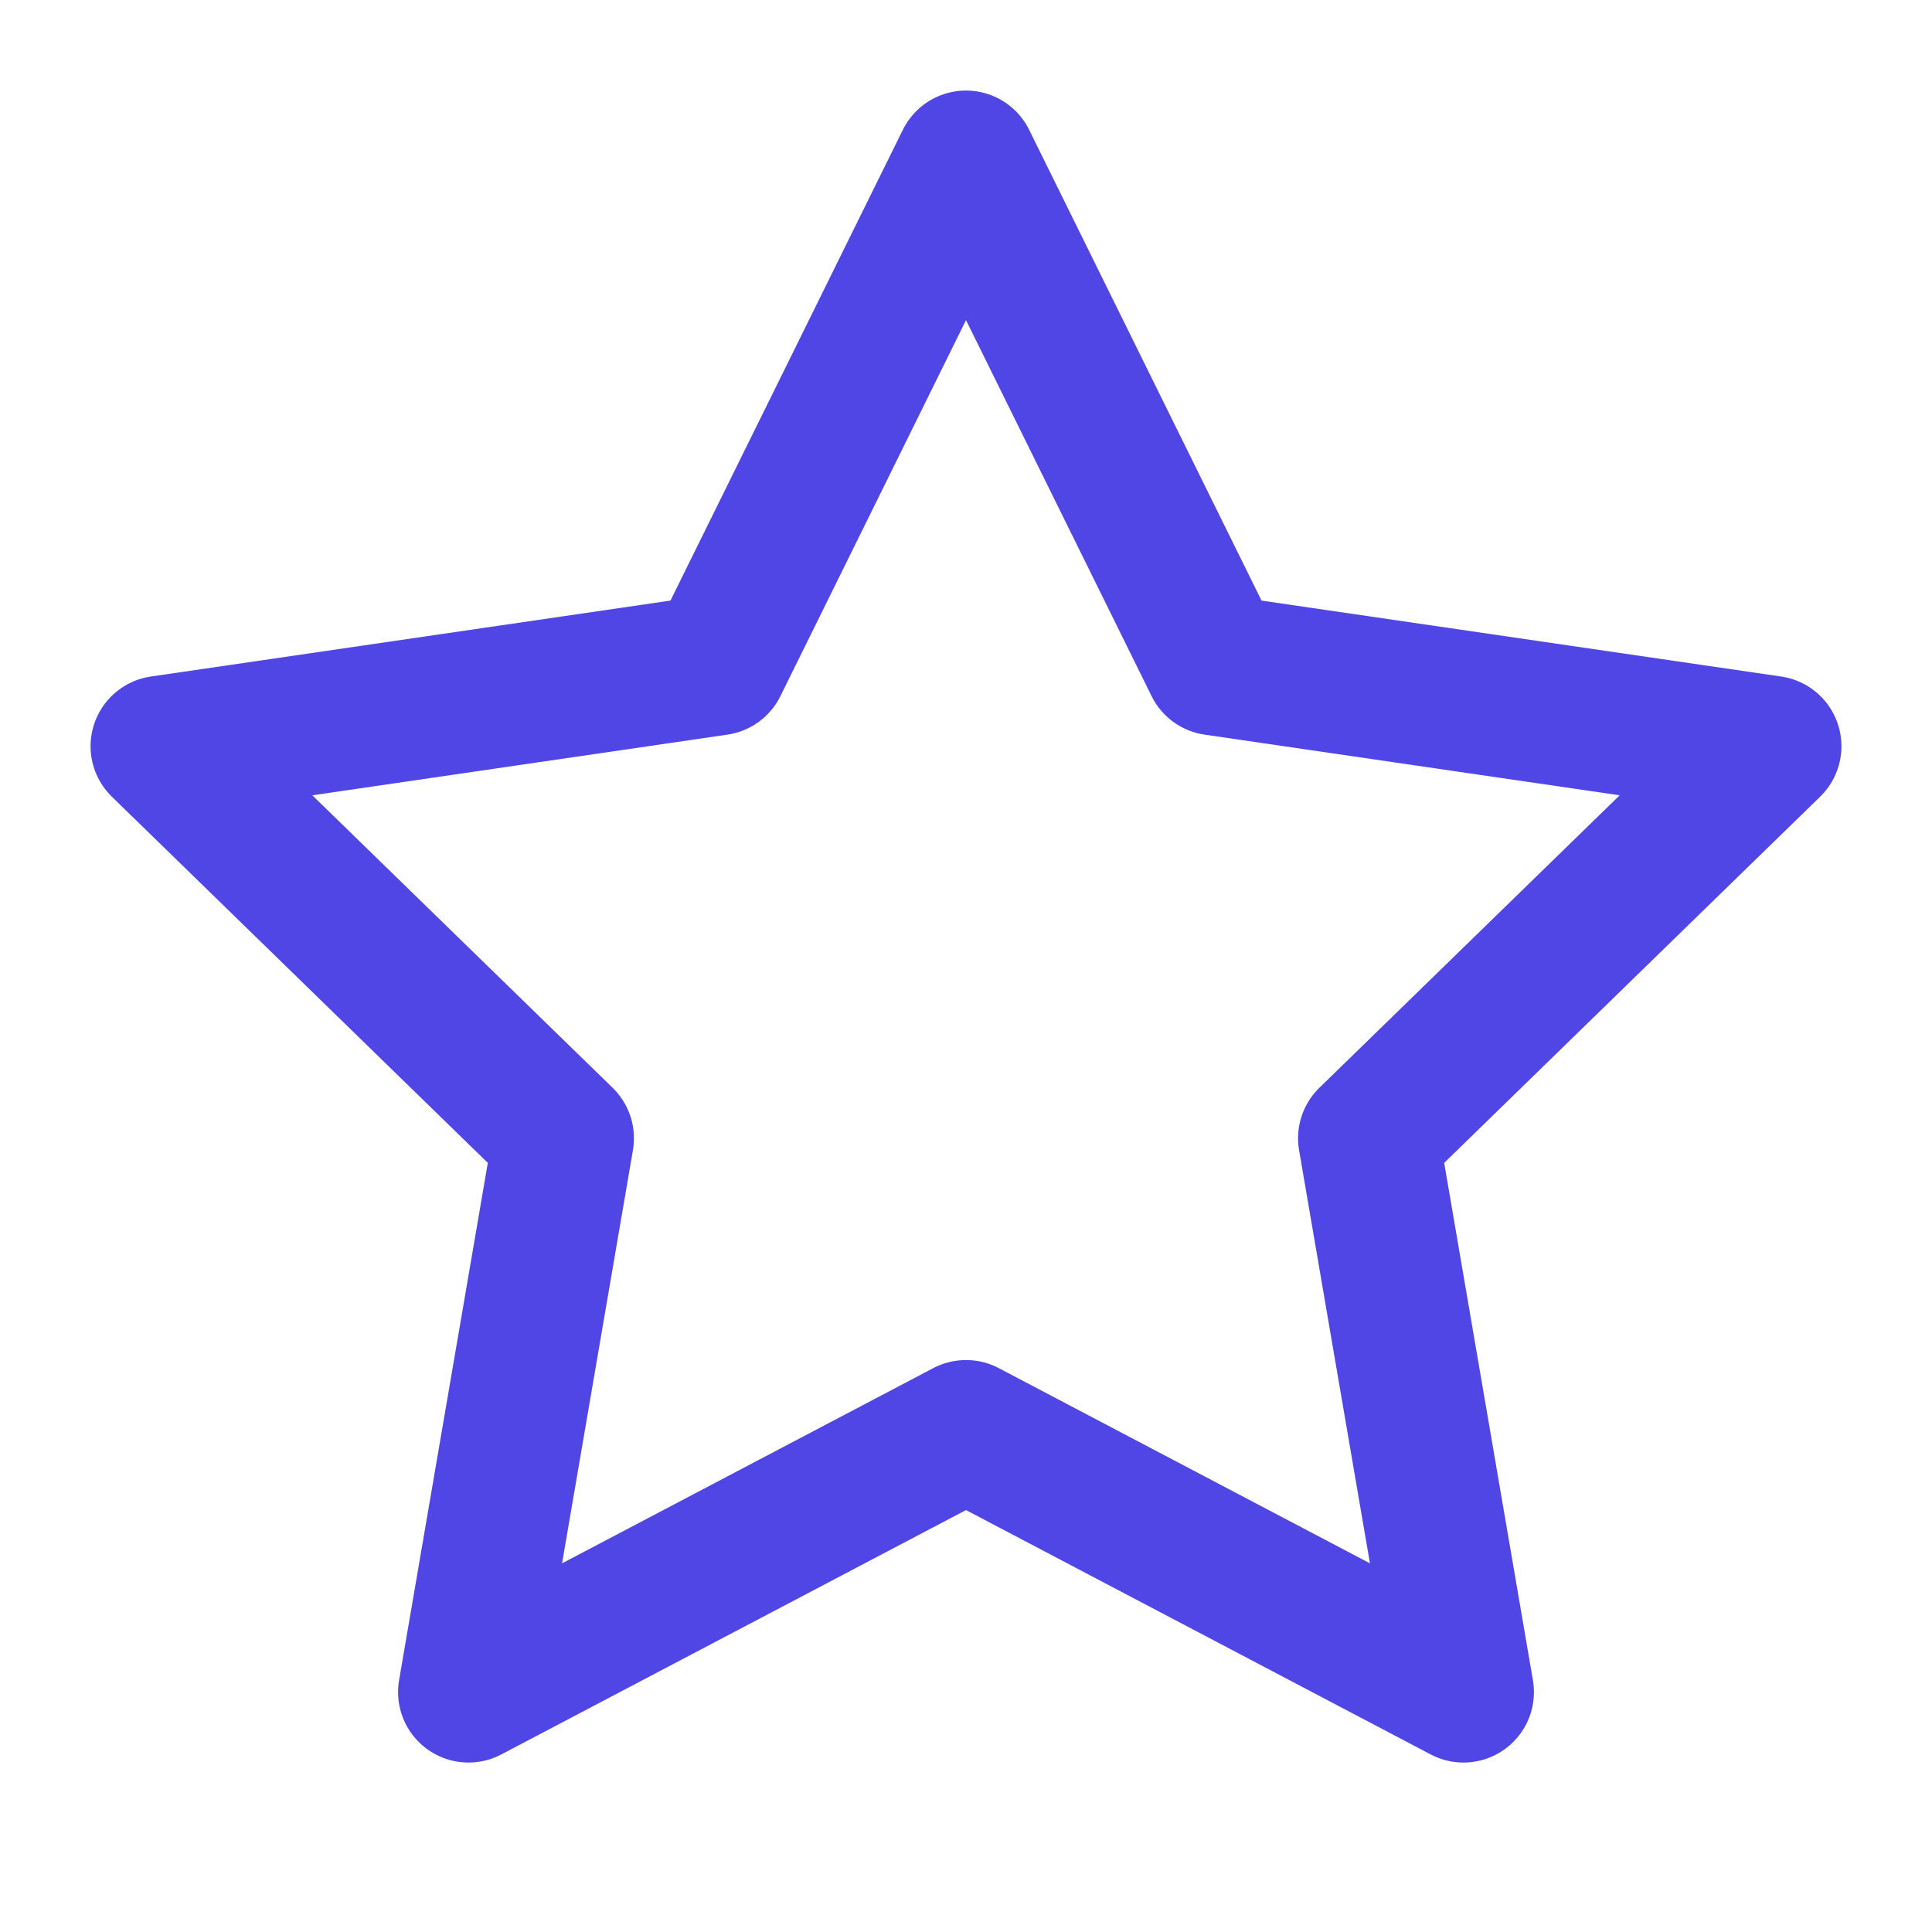
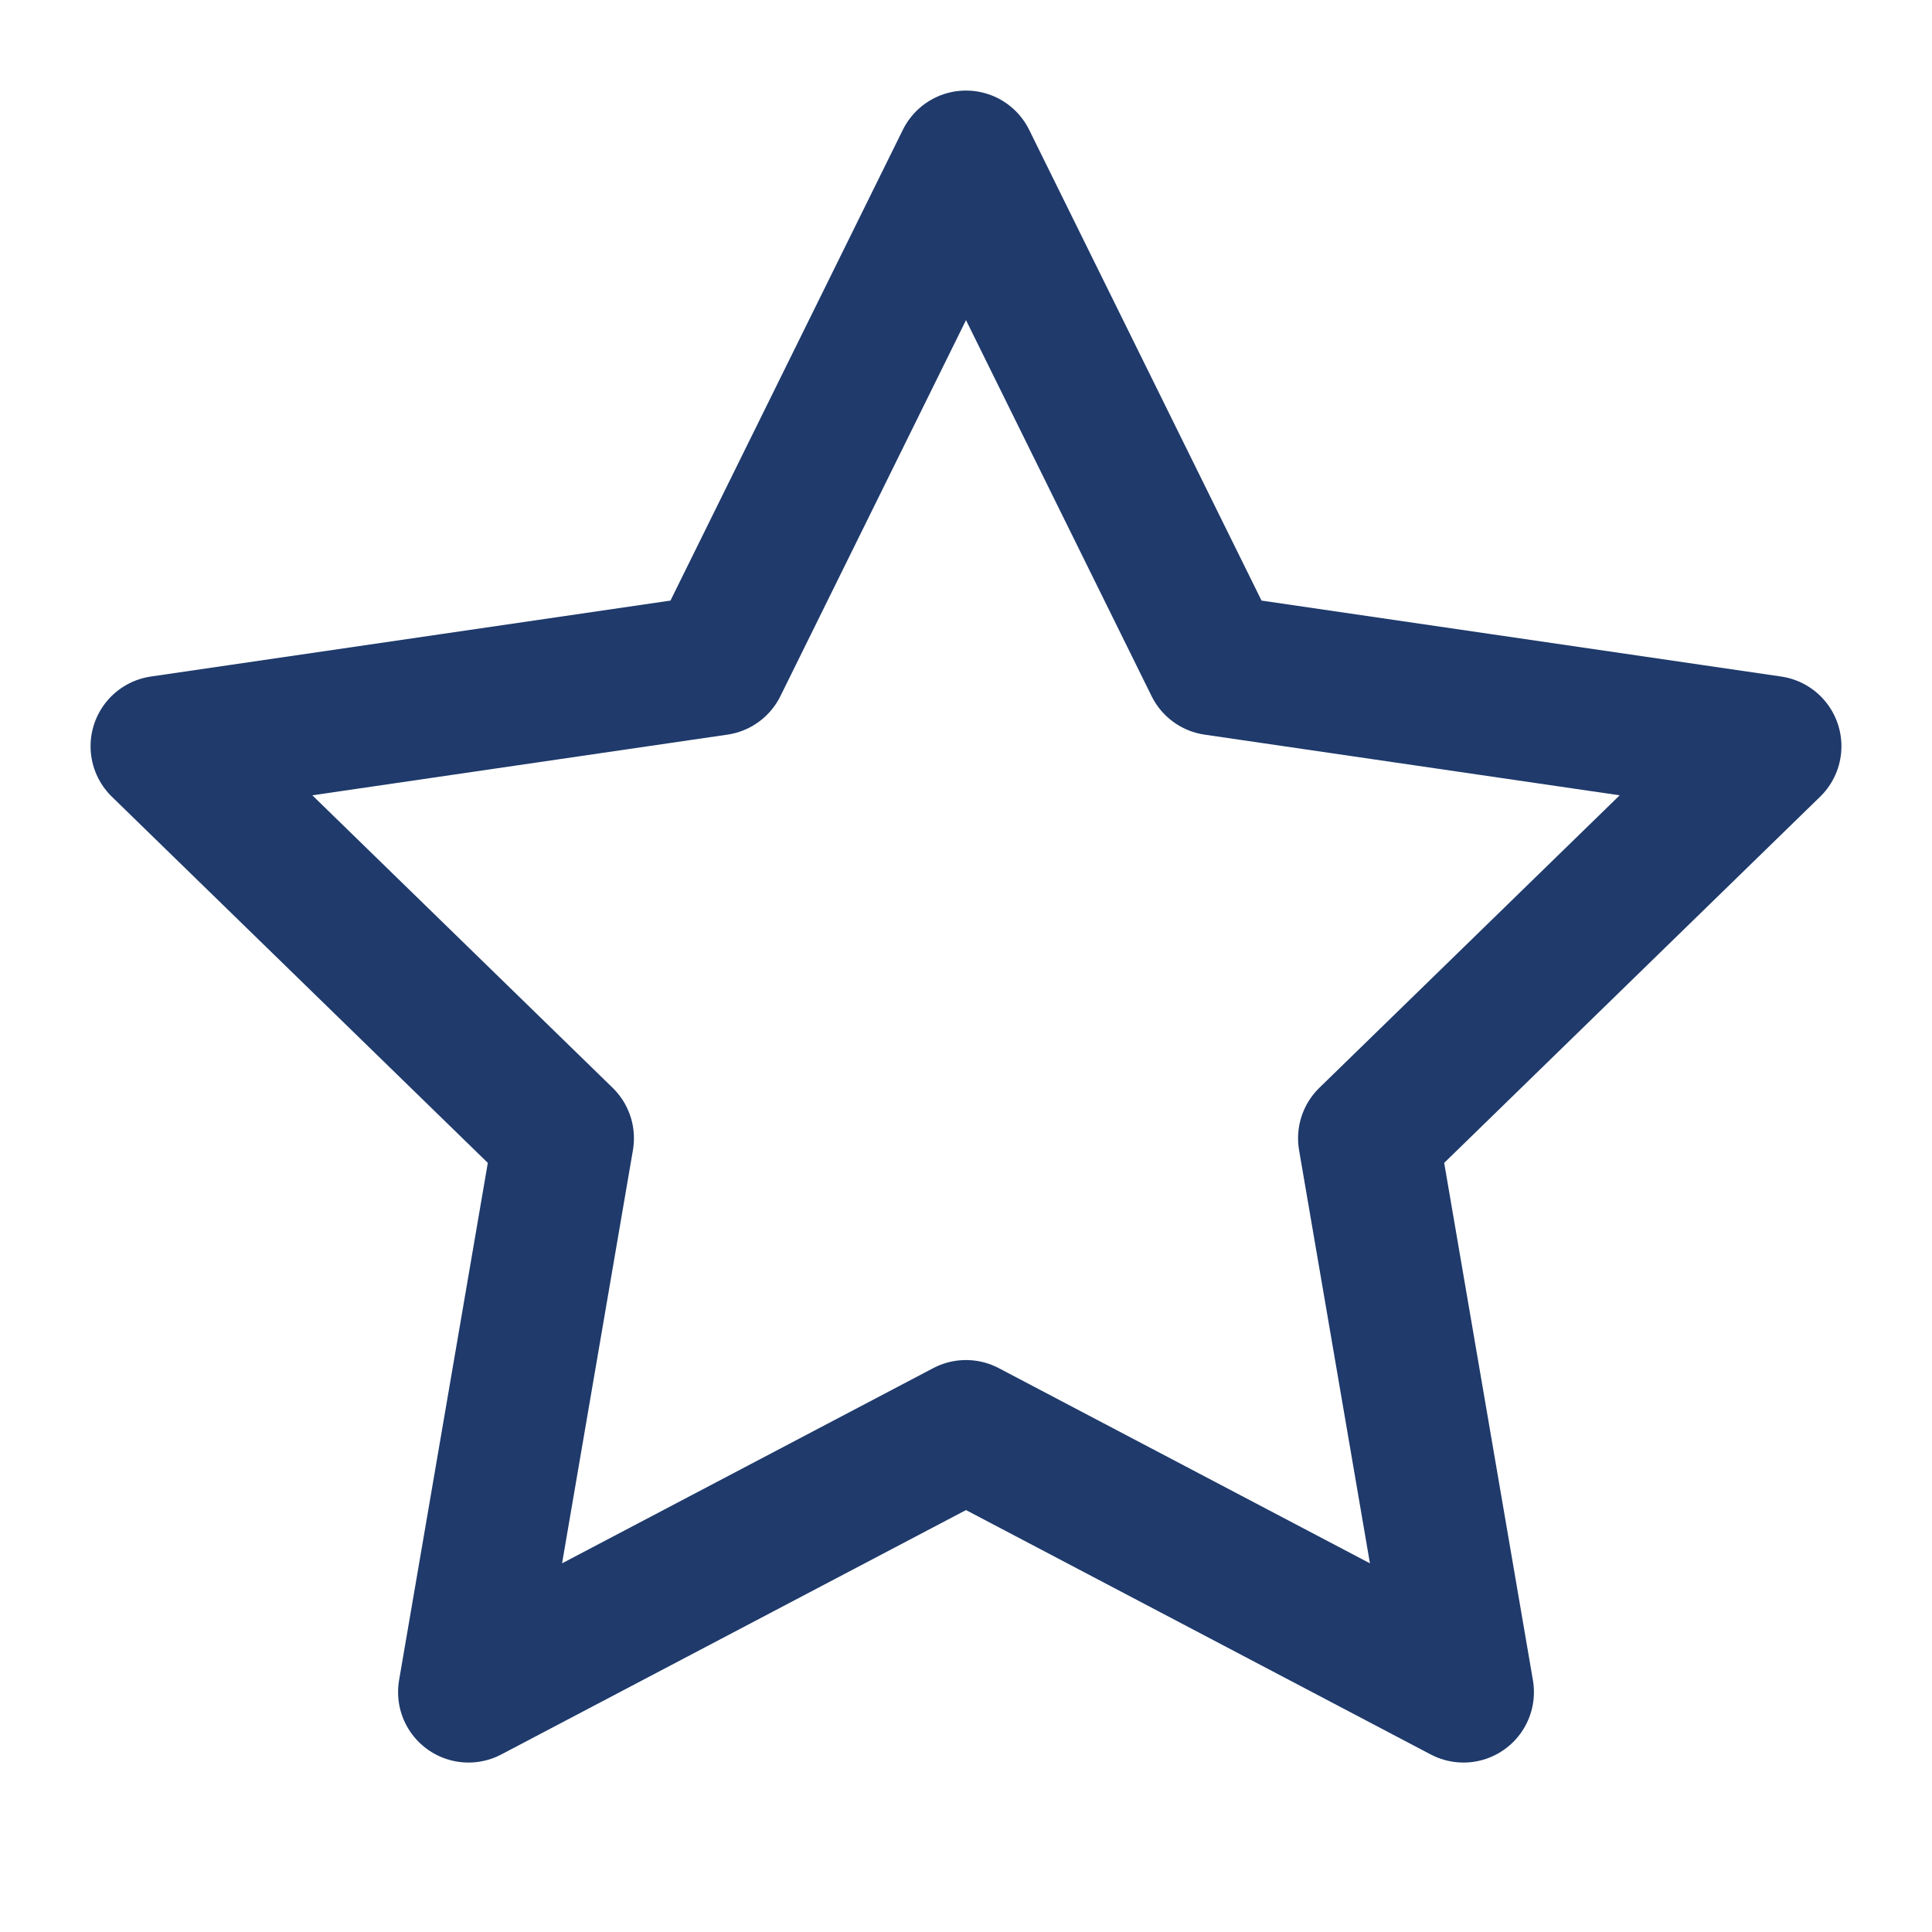
- <svg xmlns="http://www.w3.org/2000/svg" width="24" height="24" viewBox="0 0 24 24" fill="none" stroke="#4f46e5" stroke-width="1.75" stroke-linecap="round" stroke-linejoin="round">
+ <svg xmlns="http://www.w3.org/2000/svg" width="24" height="24" viewBox="0 0 24 24" fill="none" stroke="#1f3a6b" stroke-width="1.75" stroke-linecap="round" stroke-linejoin="round">
  <polygon points="12 2 15.09 8.26 22 9.27 17 14.14 18.18 21.02 12 17.77 5.82 21.02 7 14.14 2 9.27 8.91 8.26 12 2" />
</svg>
